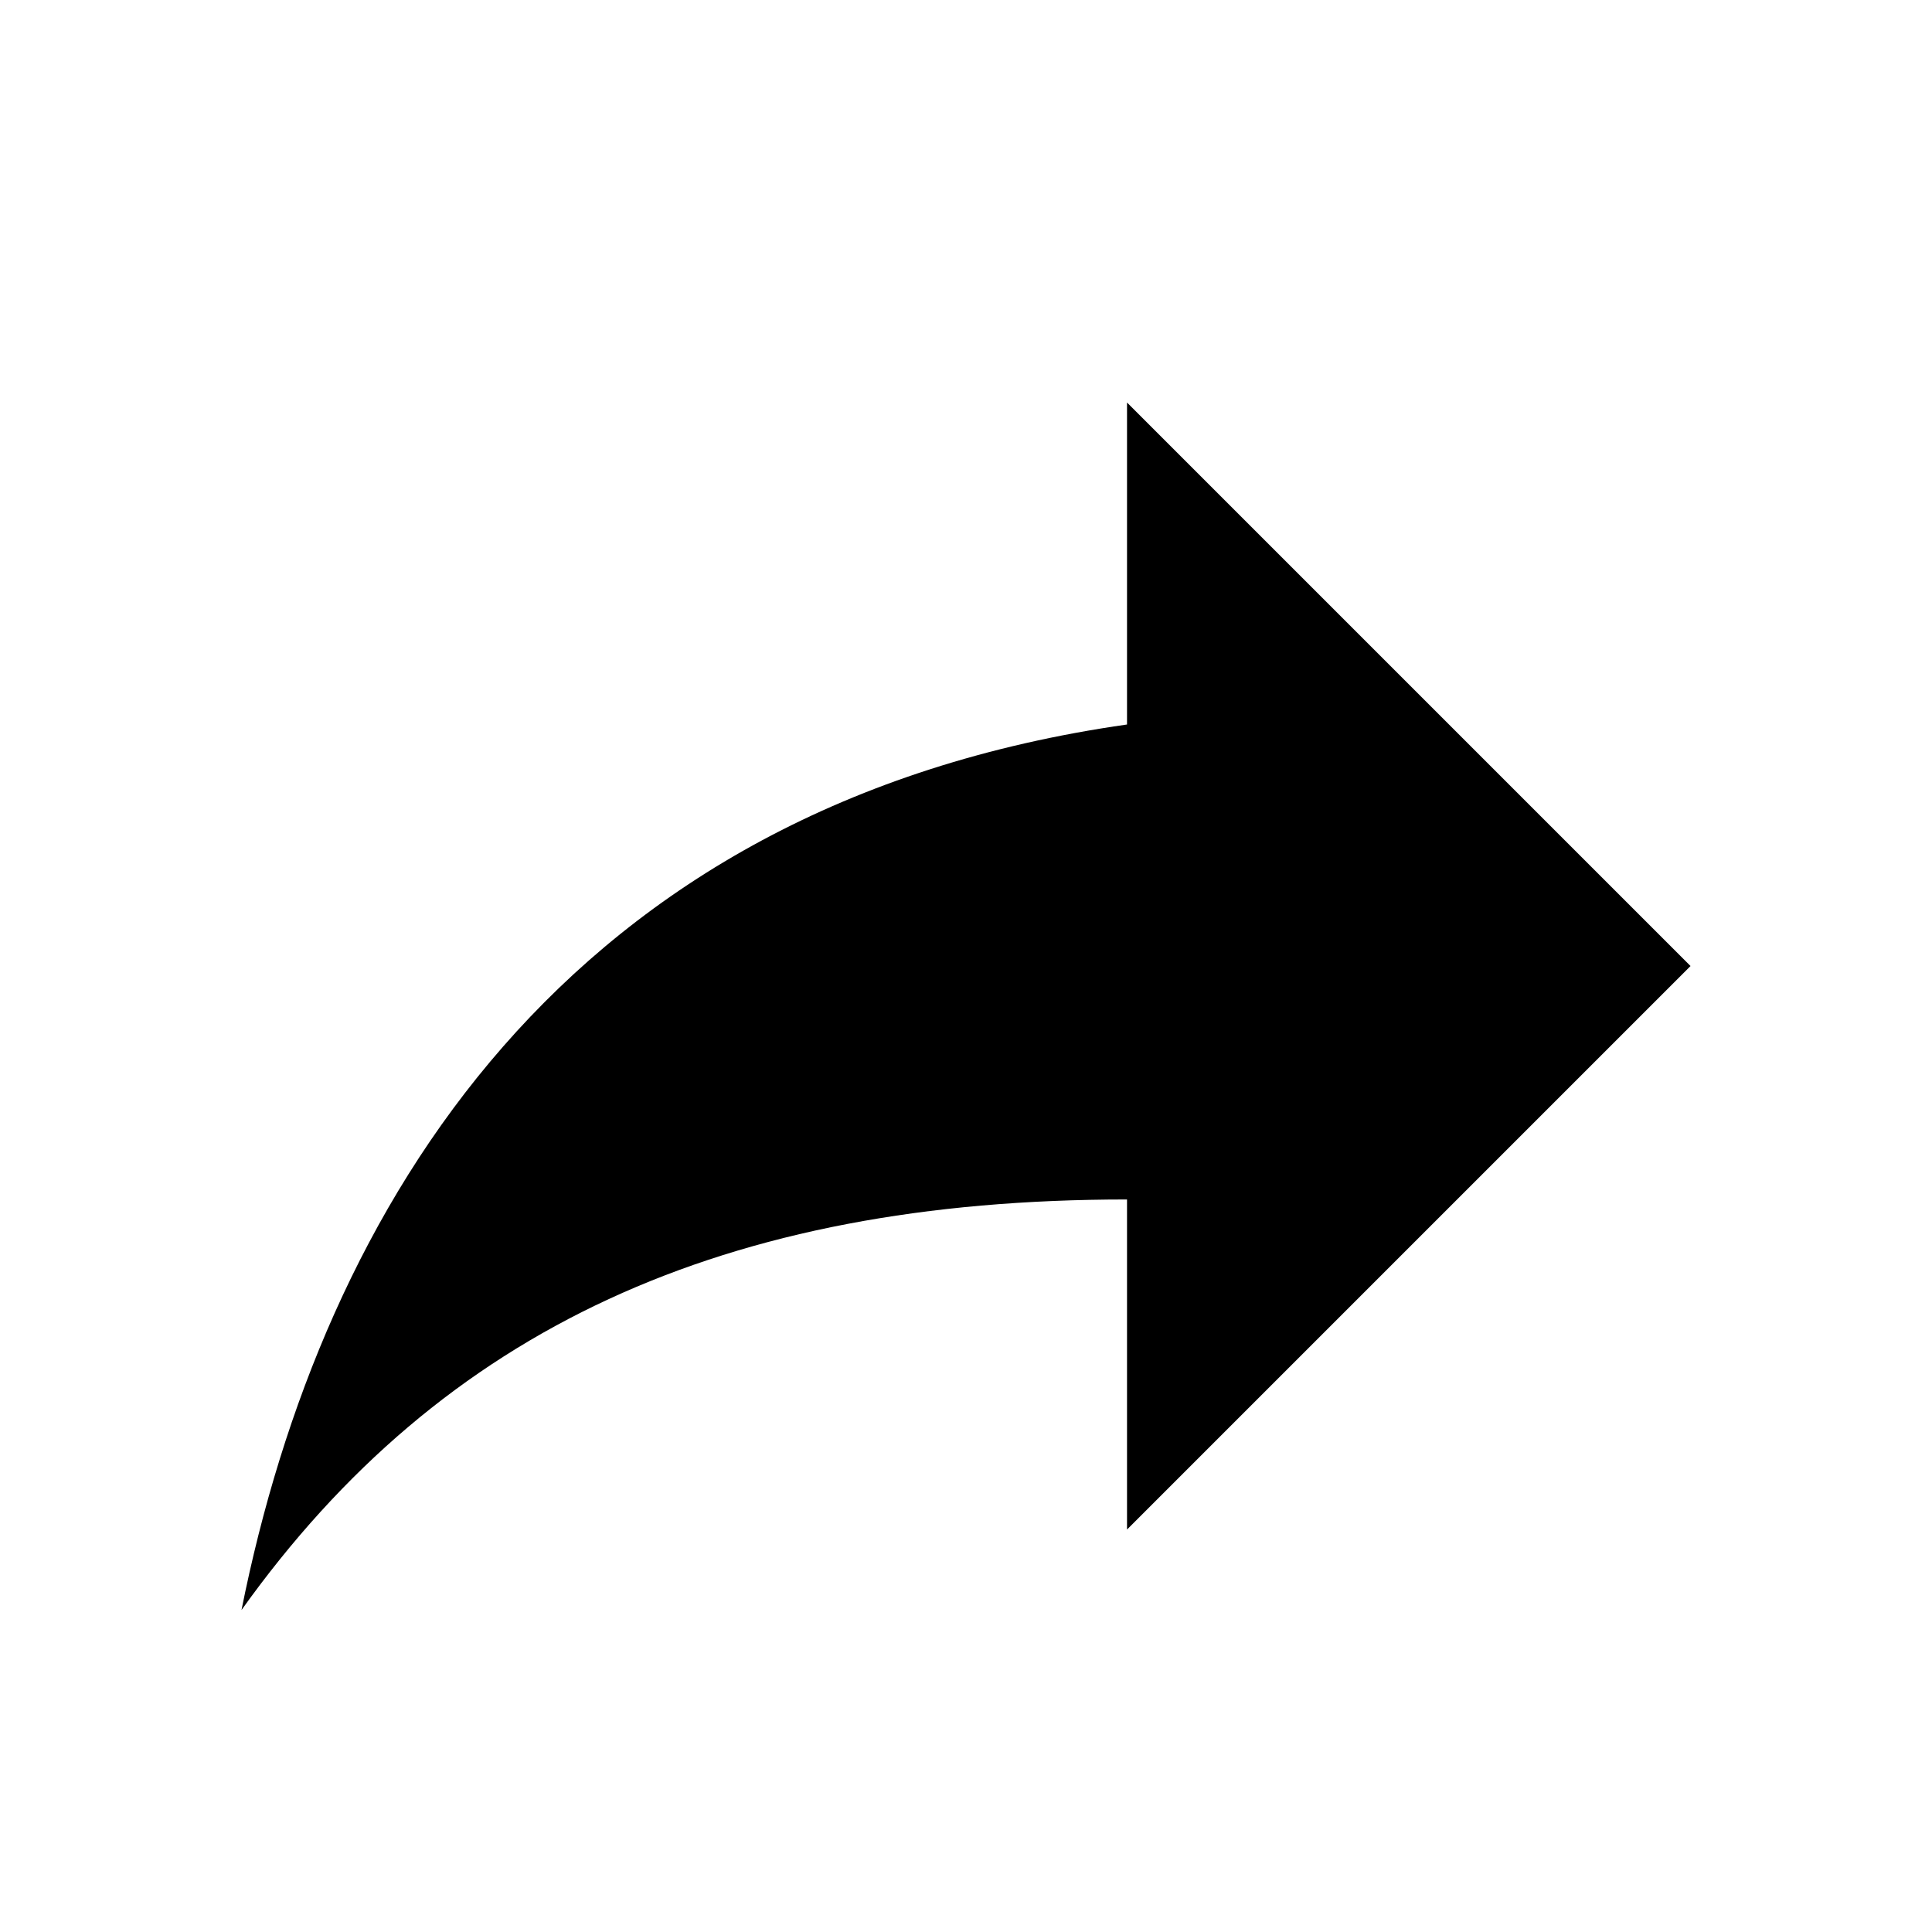
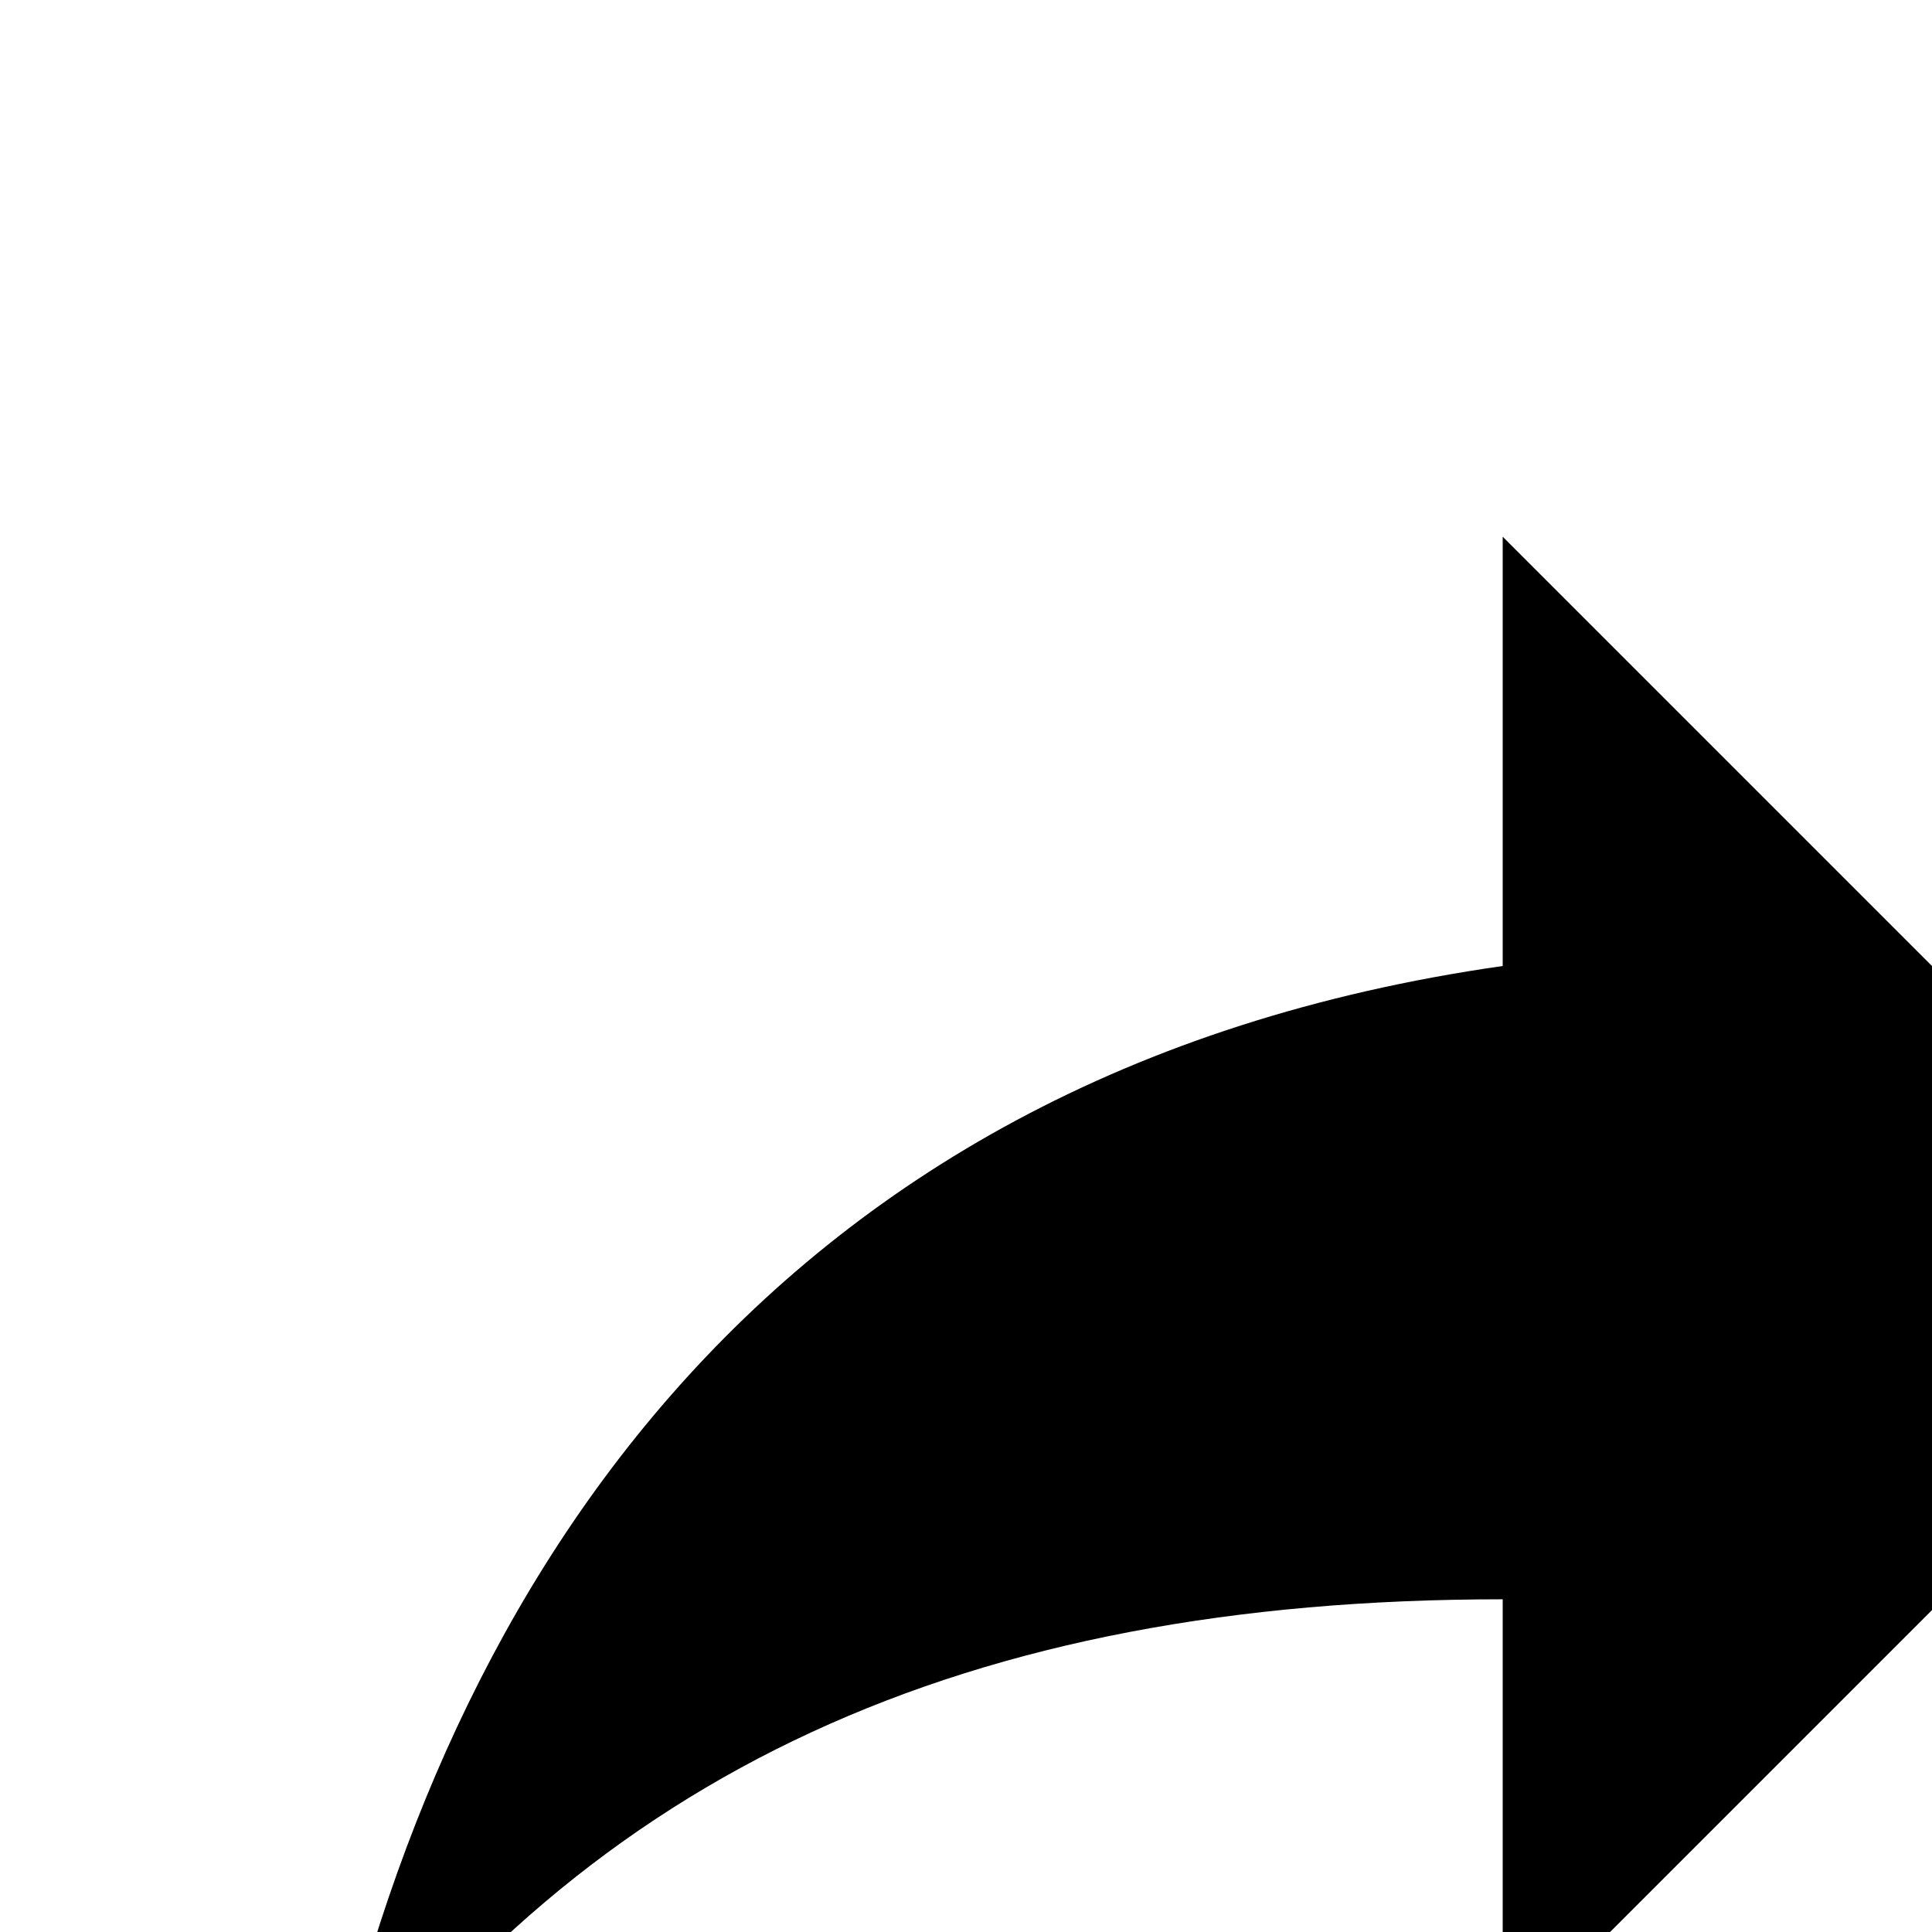
- <svg xmlns="http://www.w3.org/2000/svg" height="18px" viewBox="0 0 32 32" width="18px" fill="#000000">
+ <svg xmlns="http://www.w3.org/2000/svg" height="18px" viewBox="0 0 24 24" width="18px" fill="#000000">
  <path d="M28 16l-9.333-9.333v5.333c-9.333 1.333-13.333 8-14.667 14.667 3.333-4.667 8-6.8 14.667-6.8v5.467l9.333-9.333z" />
</svg>
